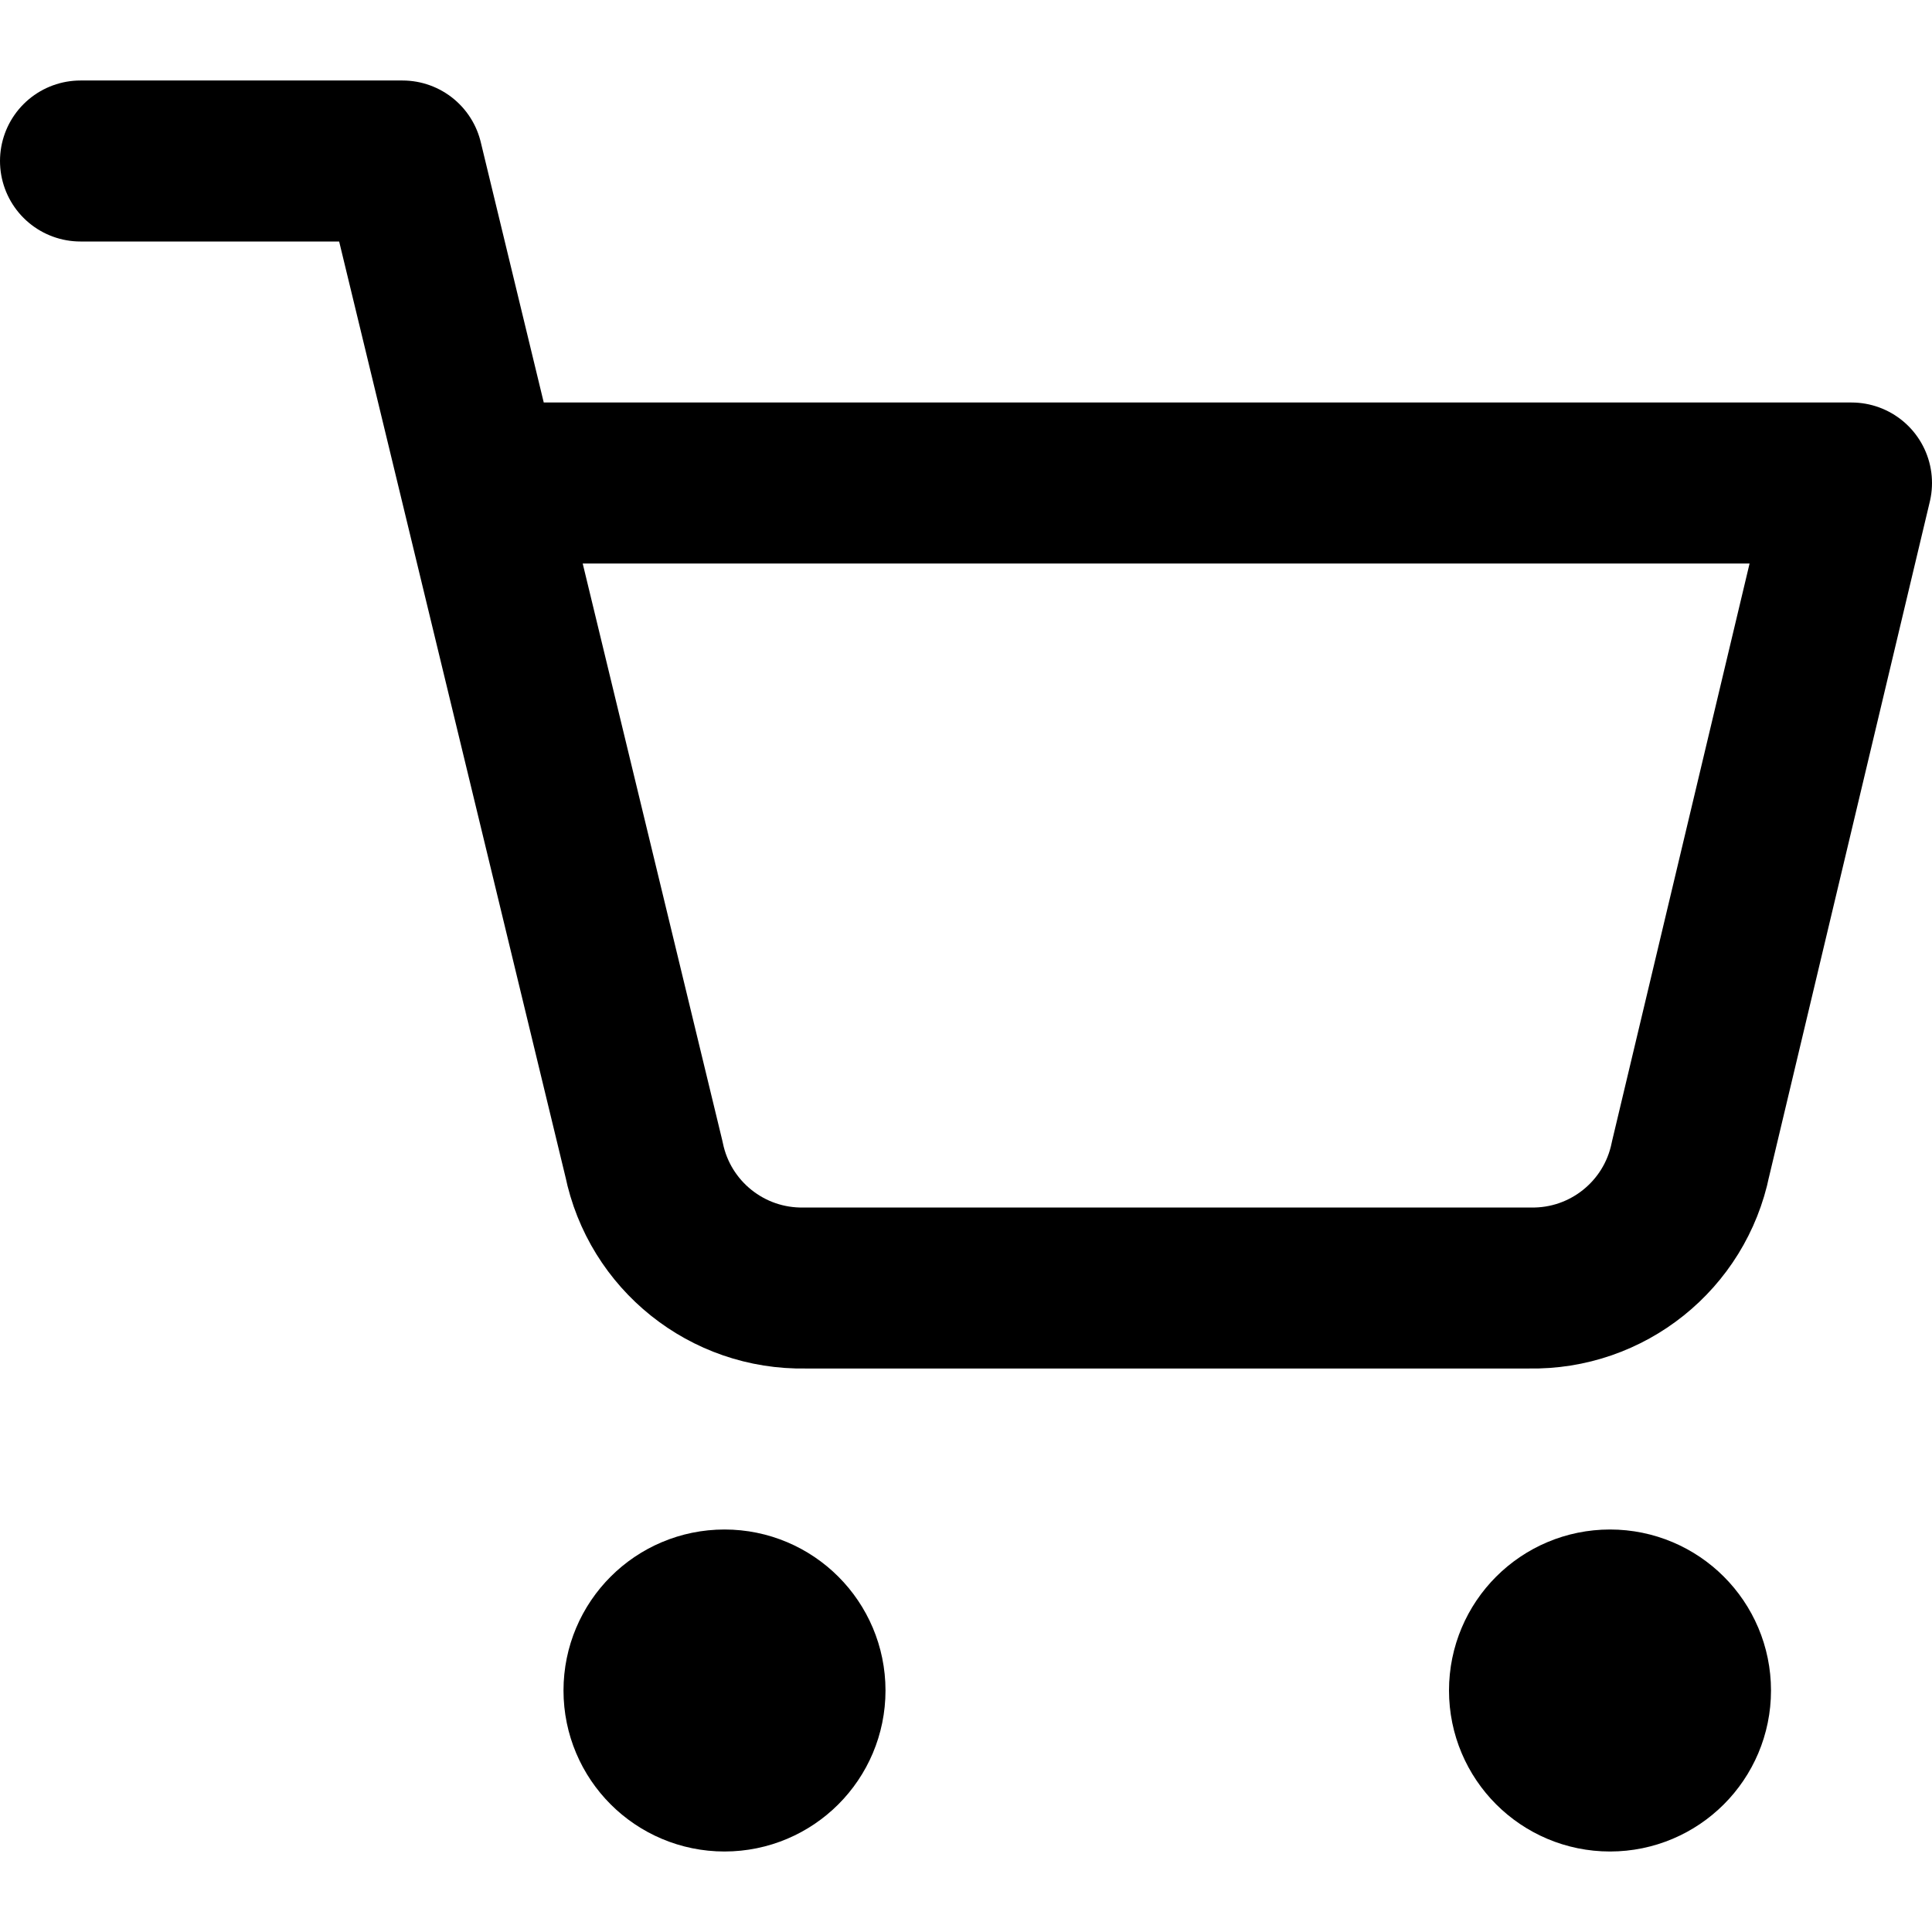
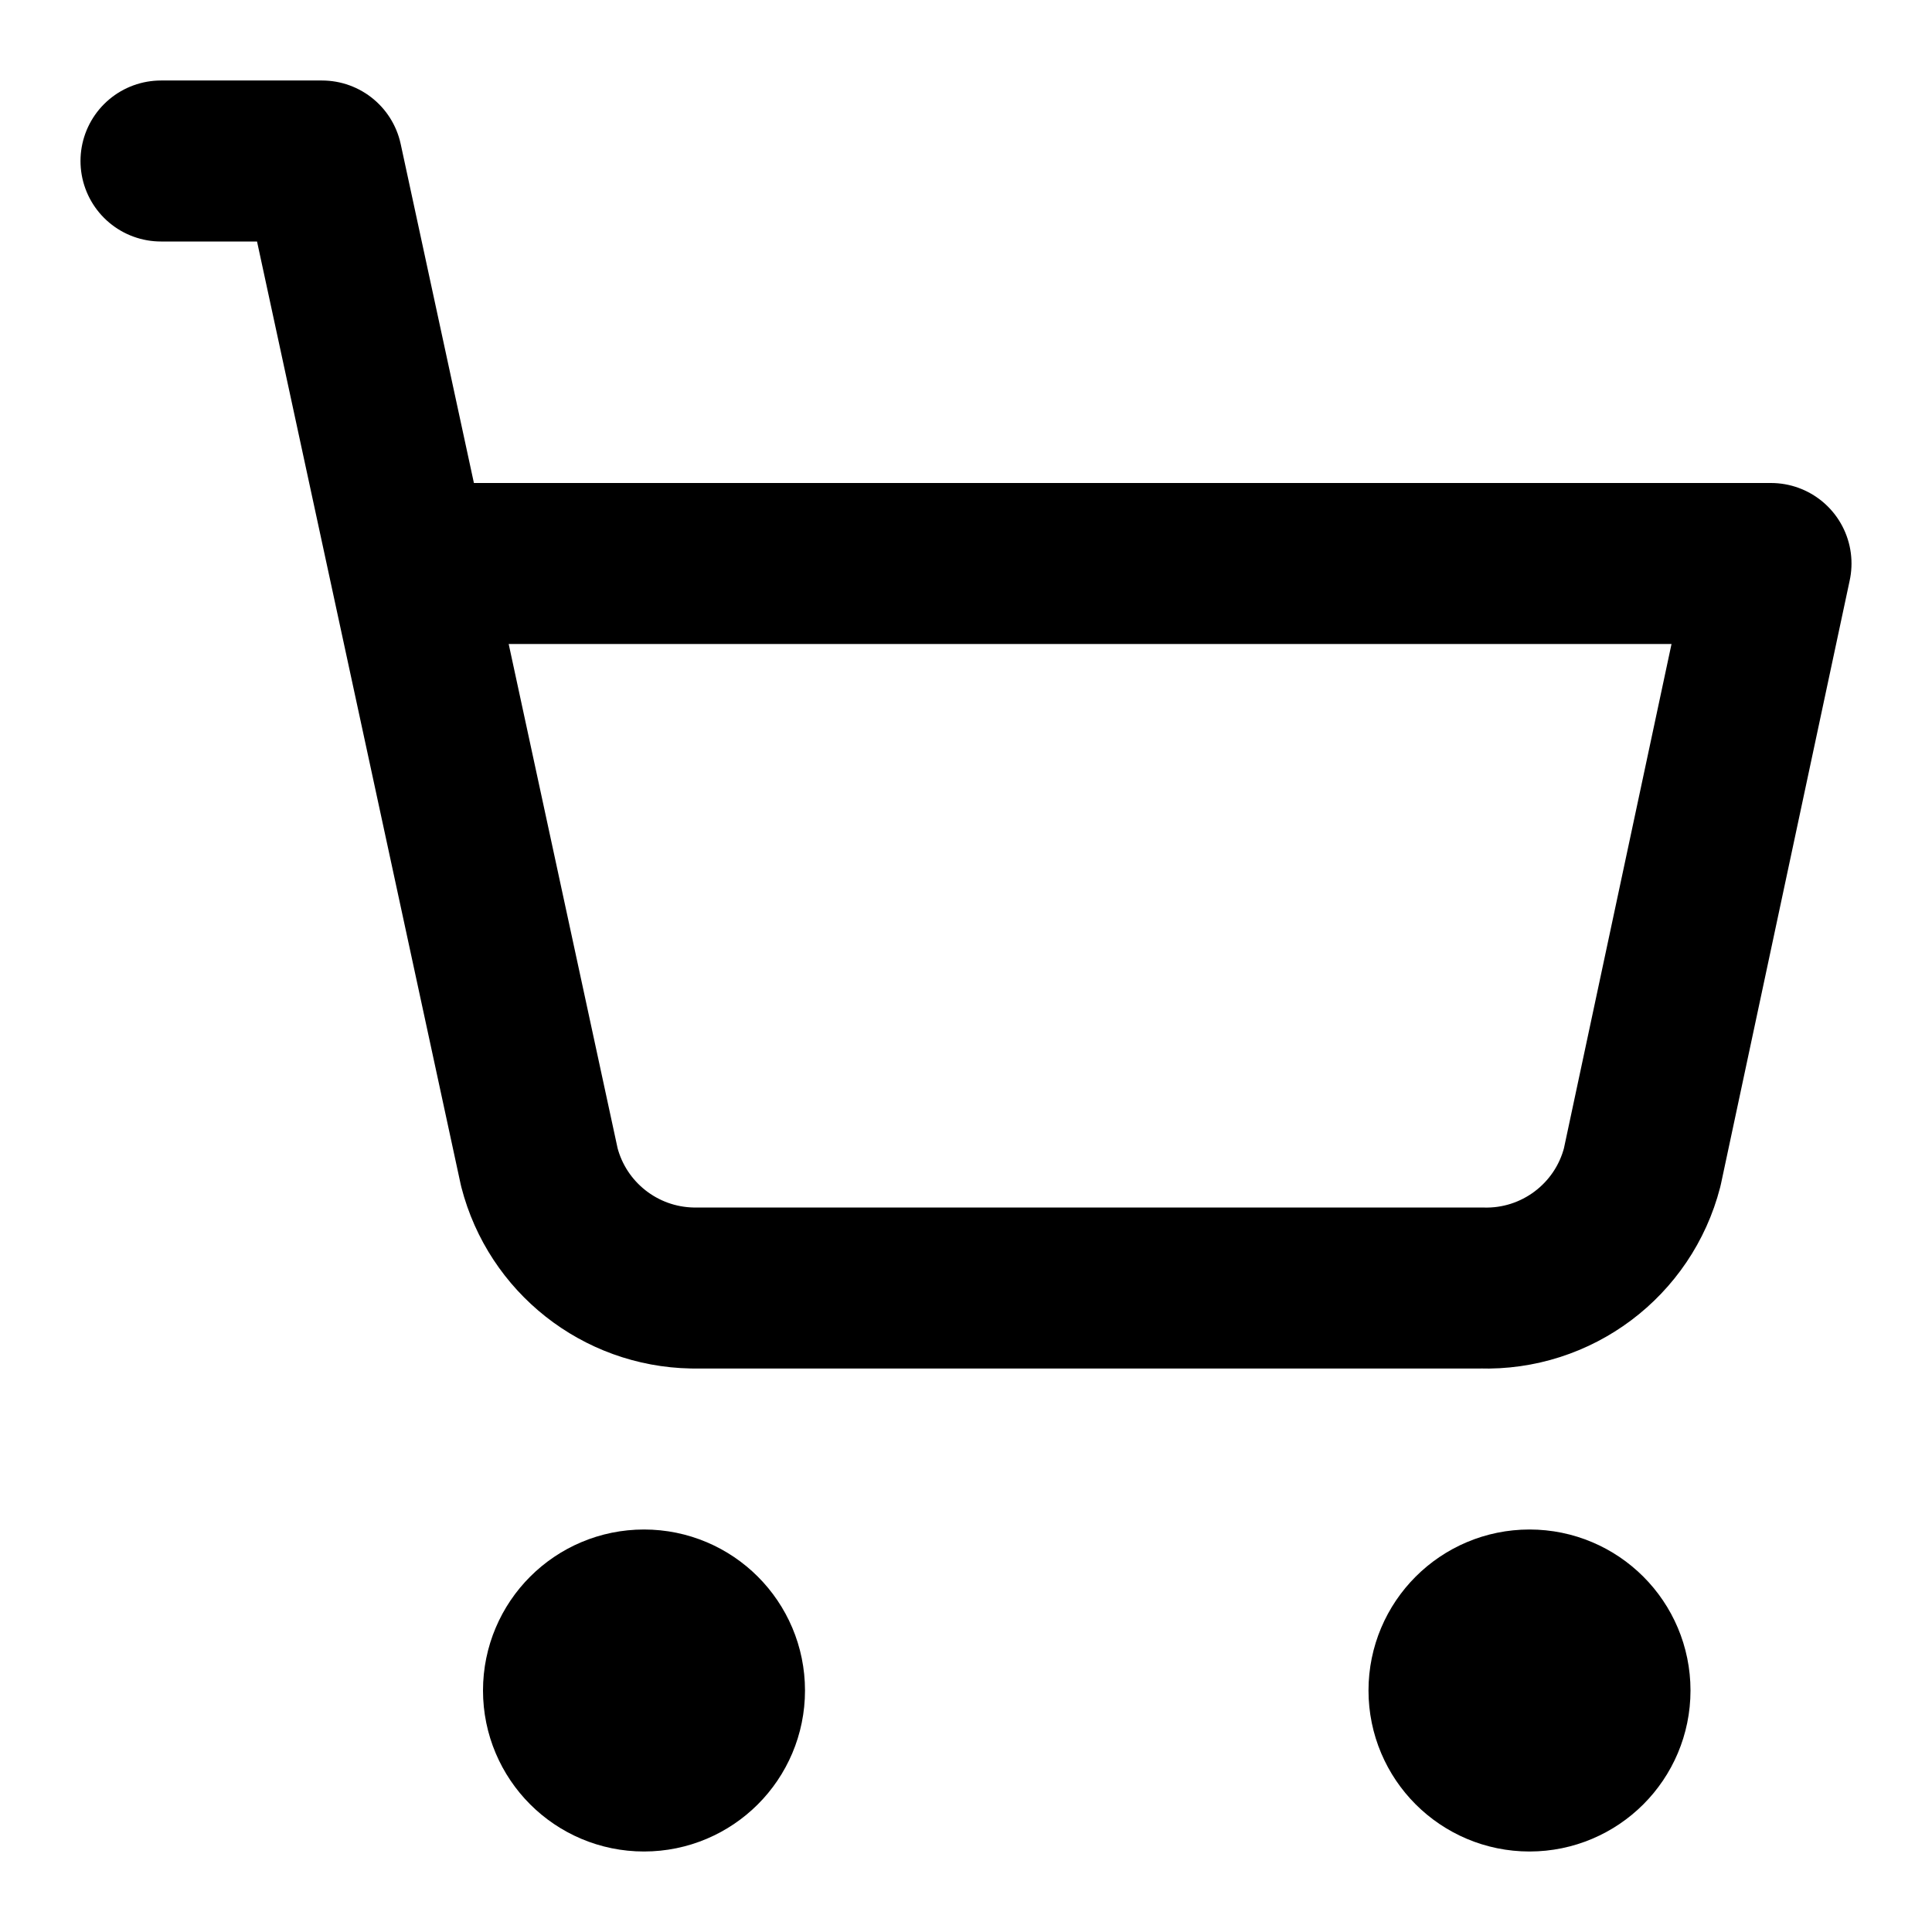
<svg xmlns="http://www.w3.org/2000/svg" class="i i-cart-shopping" viewBox="0 0 24 24" fill="none" stroke="currentColor" stroke-width="2" stroke-linecap="round" stroke-linejoin="round">
-   <path d="M1 2h4l3 12.4a2 2 0 0 0 2 1.6h9a2 2 0 0 0 2-1.6L23 6H6" />
-   <circle cx="9" cy="21" r="1" />
-   <circle cx="20" cy="21" r="1" />
+   <path d="M2 2h2l2.7 12.5A2 2 0 008.6 16h9.8a2 2 0 002-1.5L22 7H5.1" />
+   <circle cx="8" cy="21" r="1" />
+   <circle cx="19" cy="21" r="1" />
</svg>
